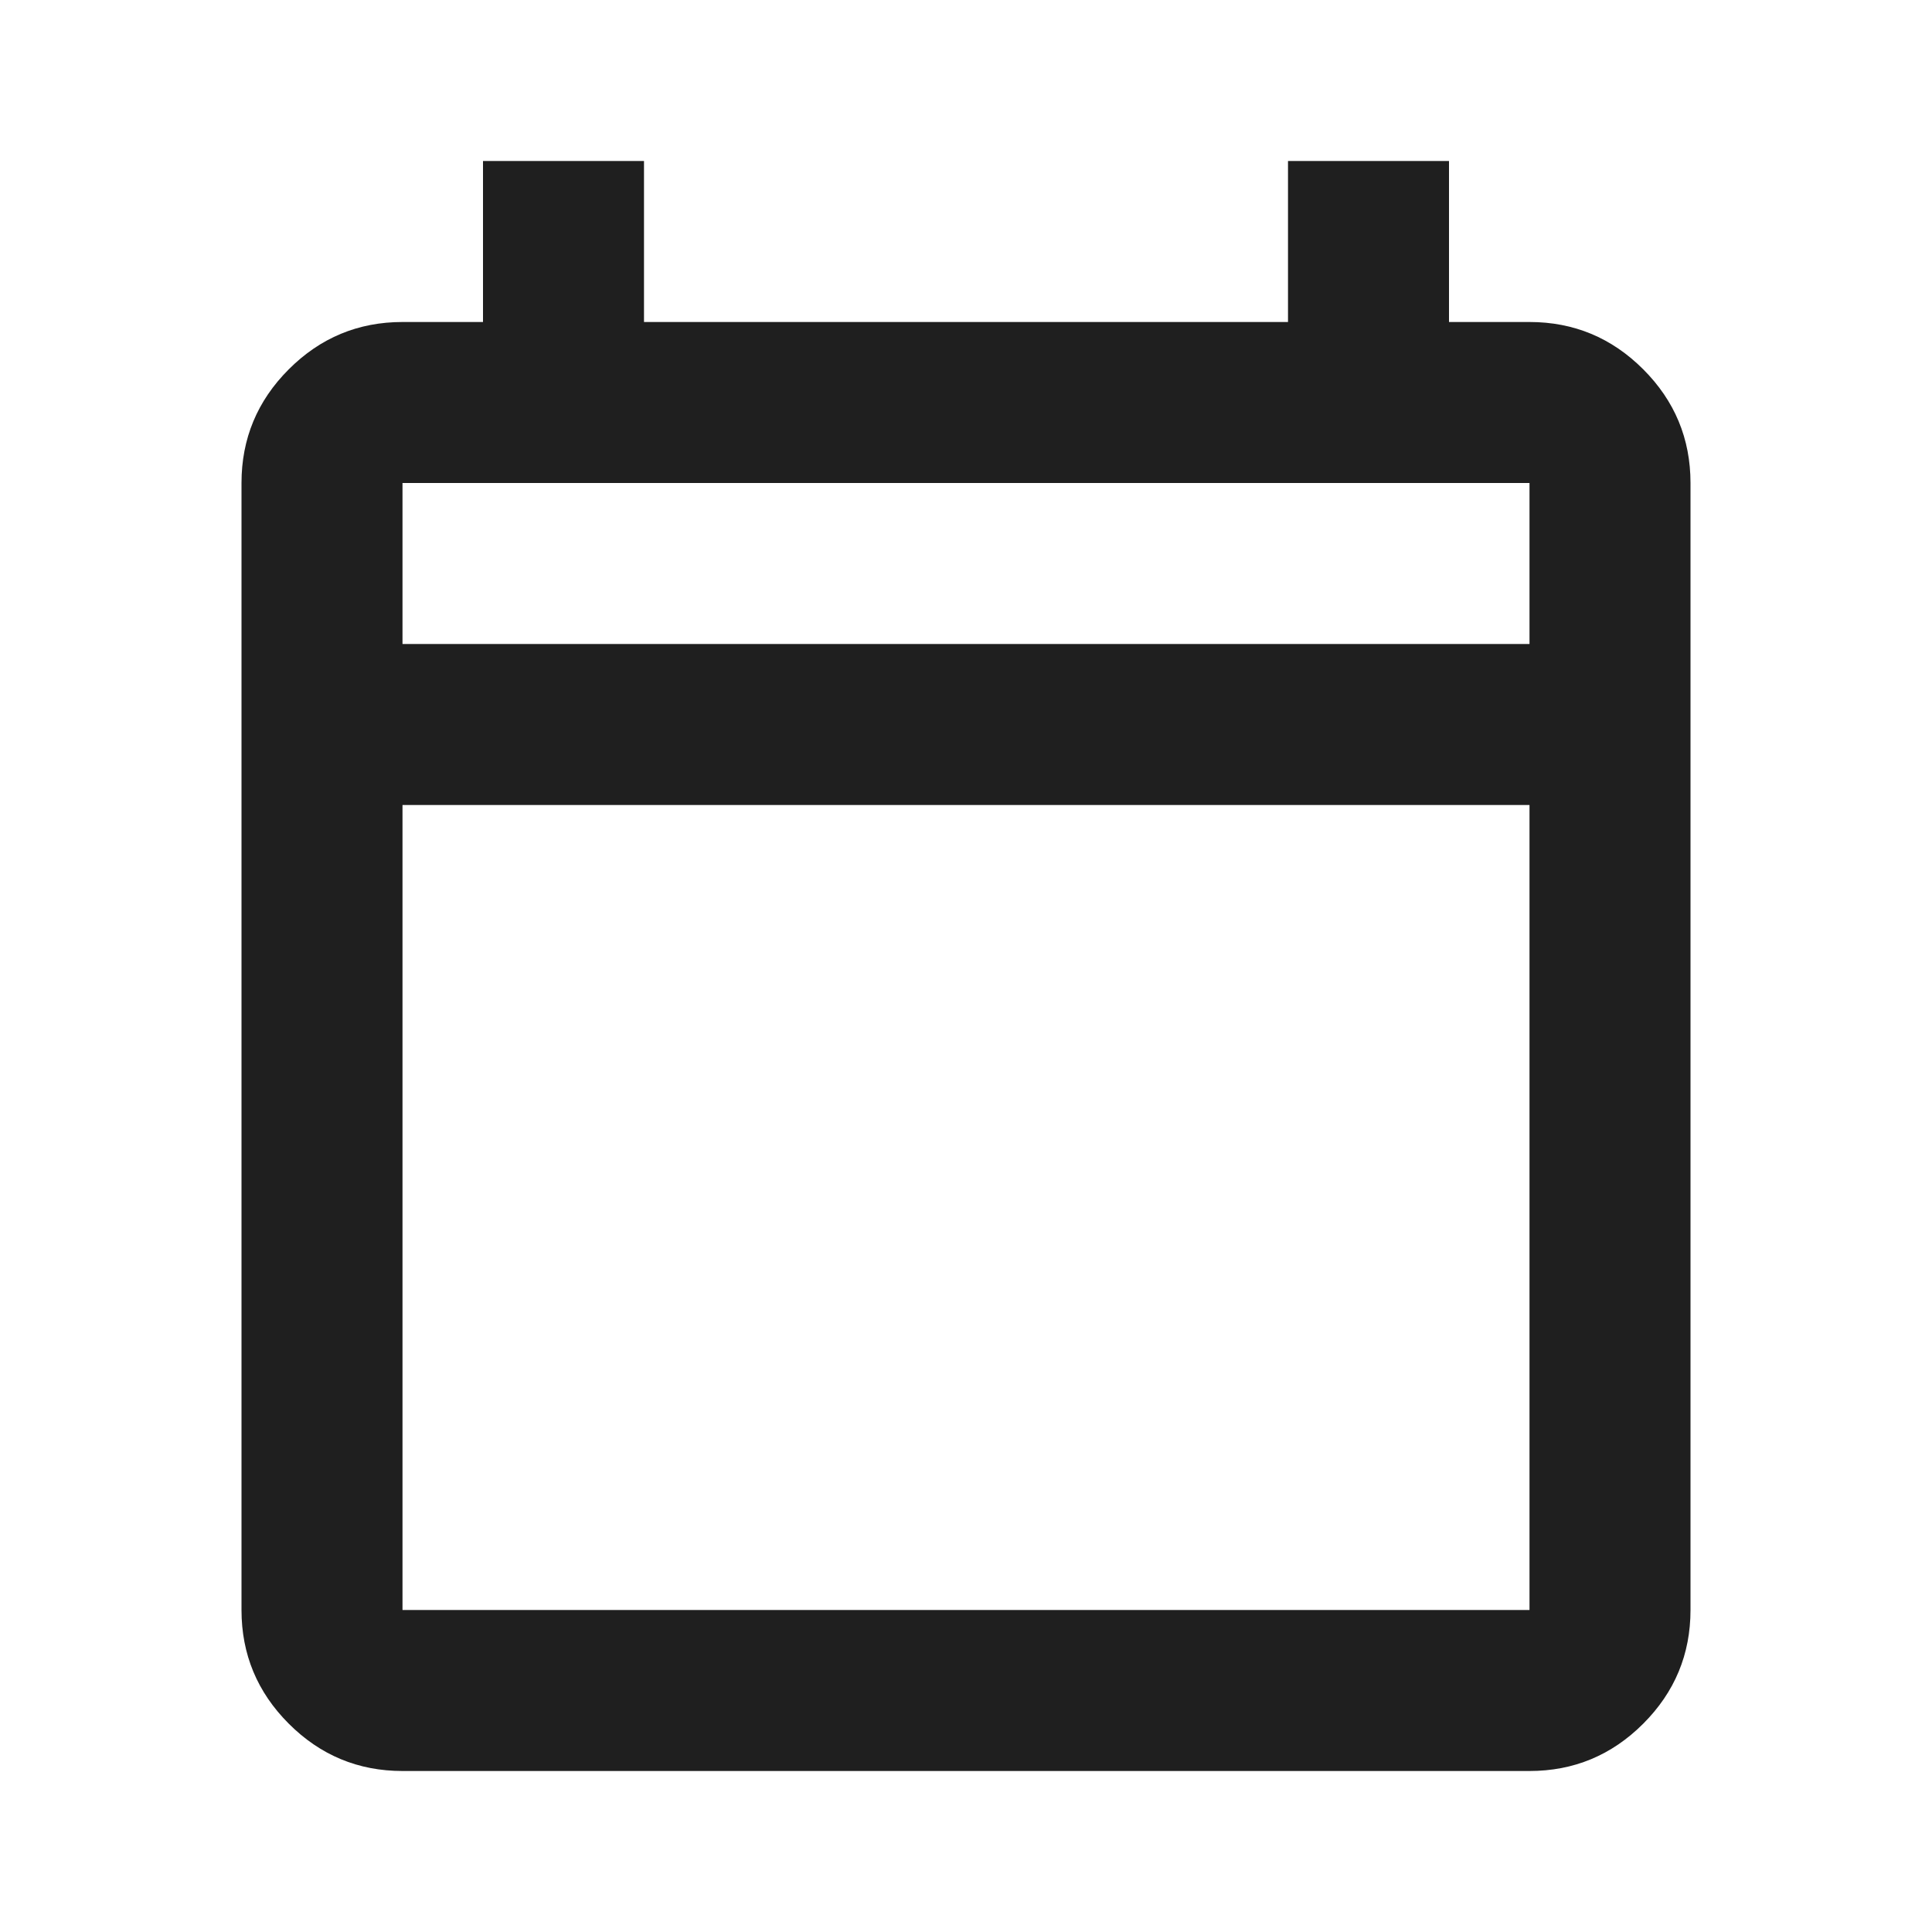
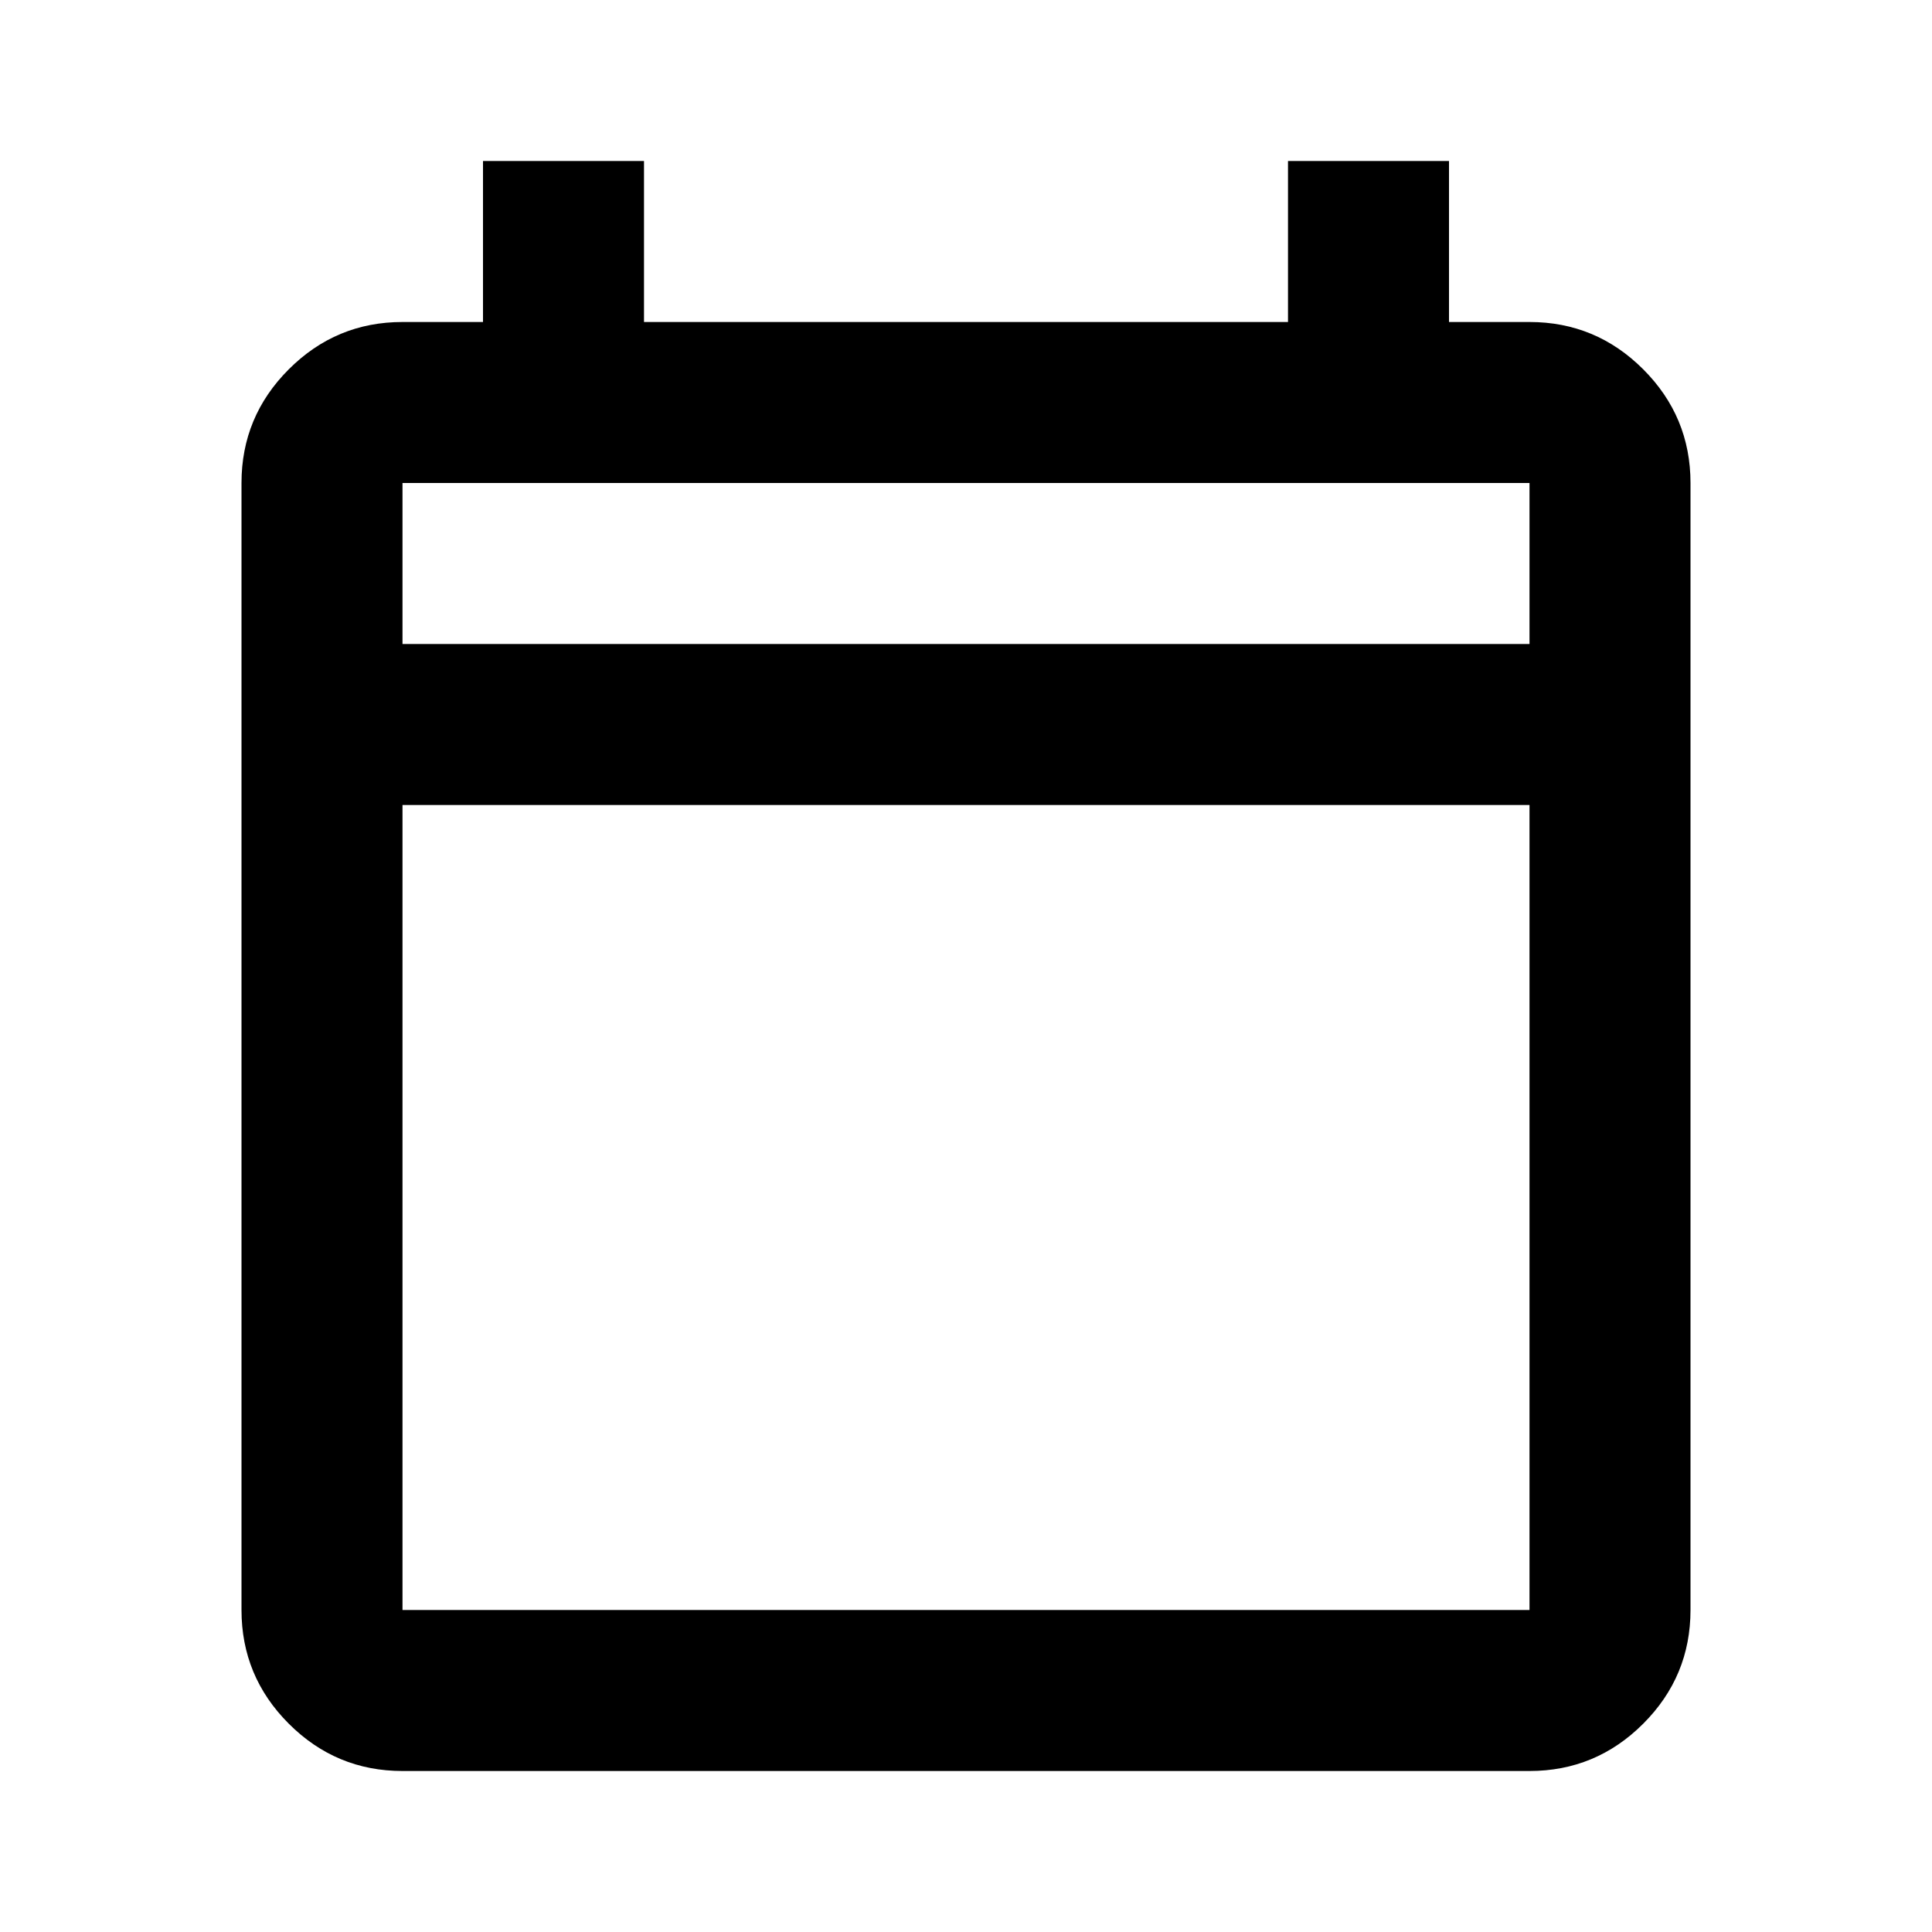
- <svg xmlns="http://www.w3.org/2000/svg" height="24px" viewBox="0 -960 960 960" width="24px" fill="#1f1f1f">
+ <svg xmlns="http://www.w3.org/2000/svg" height="24px" viewBox="0 -960 960 960" width="24px">
  <path d="M200-80q-33 0-56.5-23.5T120-160v-560q0-33 23.5-56.5T200-800h40v-80h80v80h320v-80h80v80h40q33 0 56.5 23.5T840-720v560q0 33-23.5 56.5T760-80H200Zm0-80h560v-400H200v400Zm0-480h560v-80H200v80Zm0 0v-80 80Z" />
</svg>
